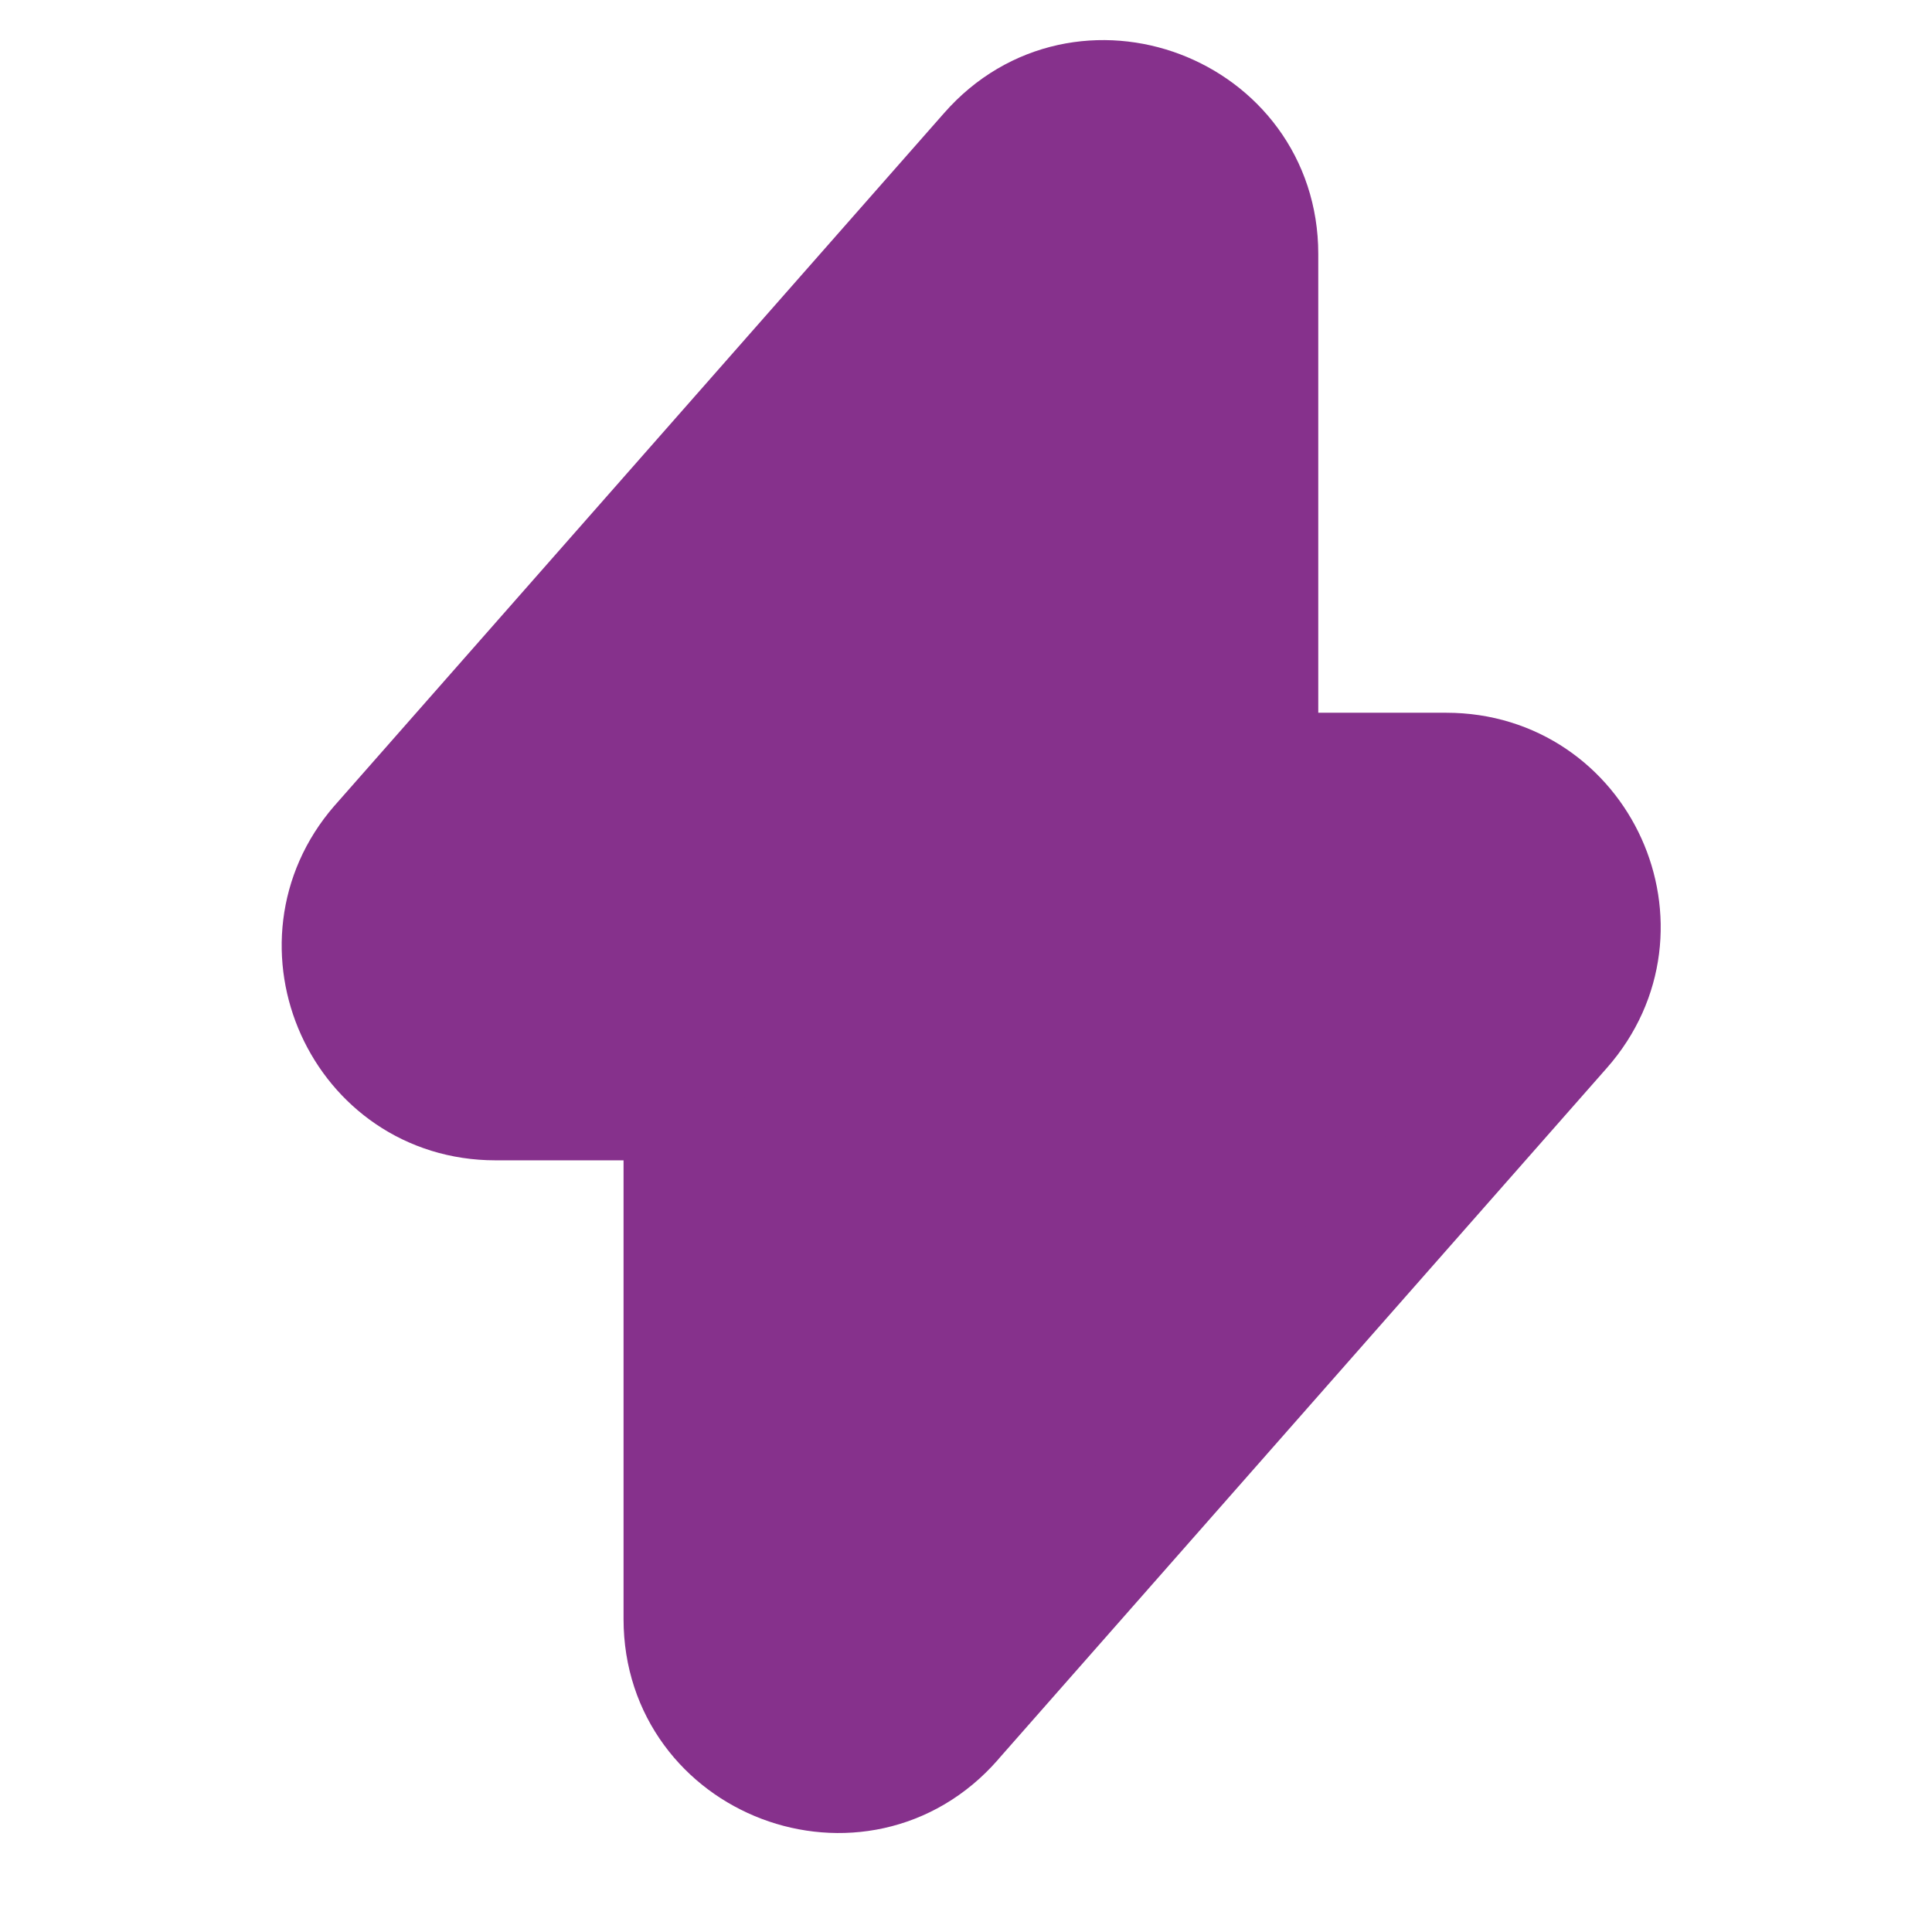
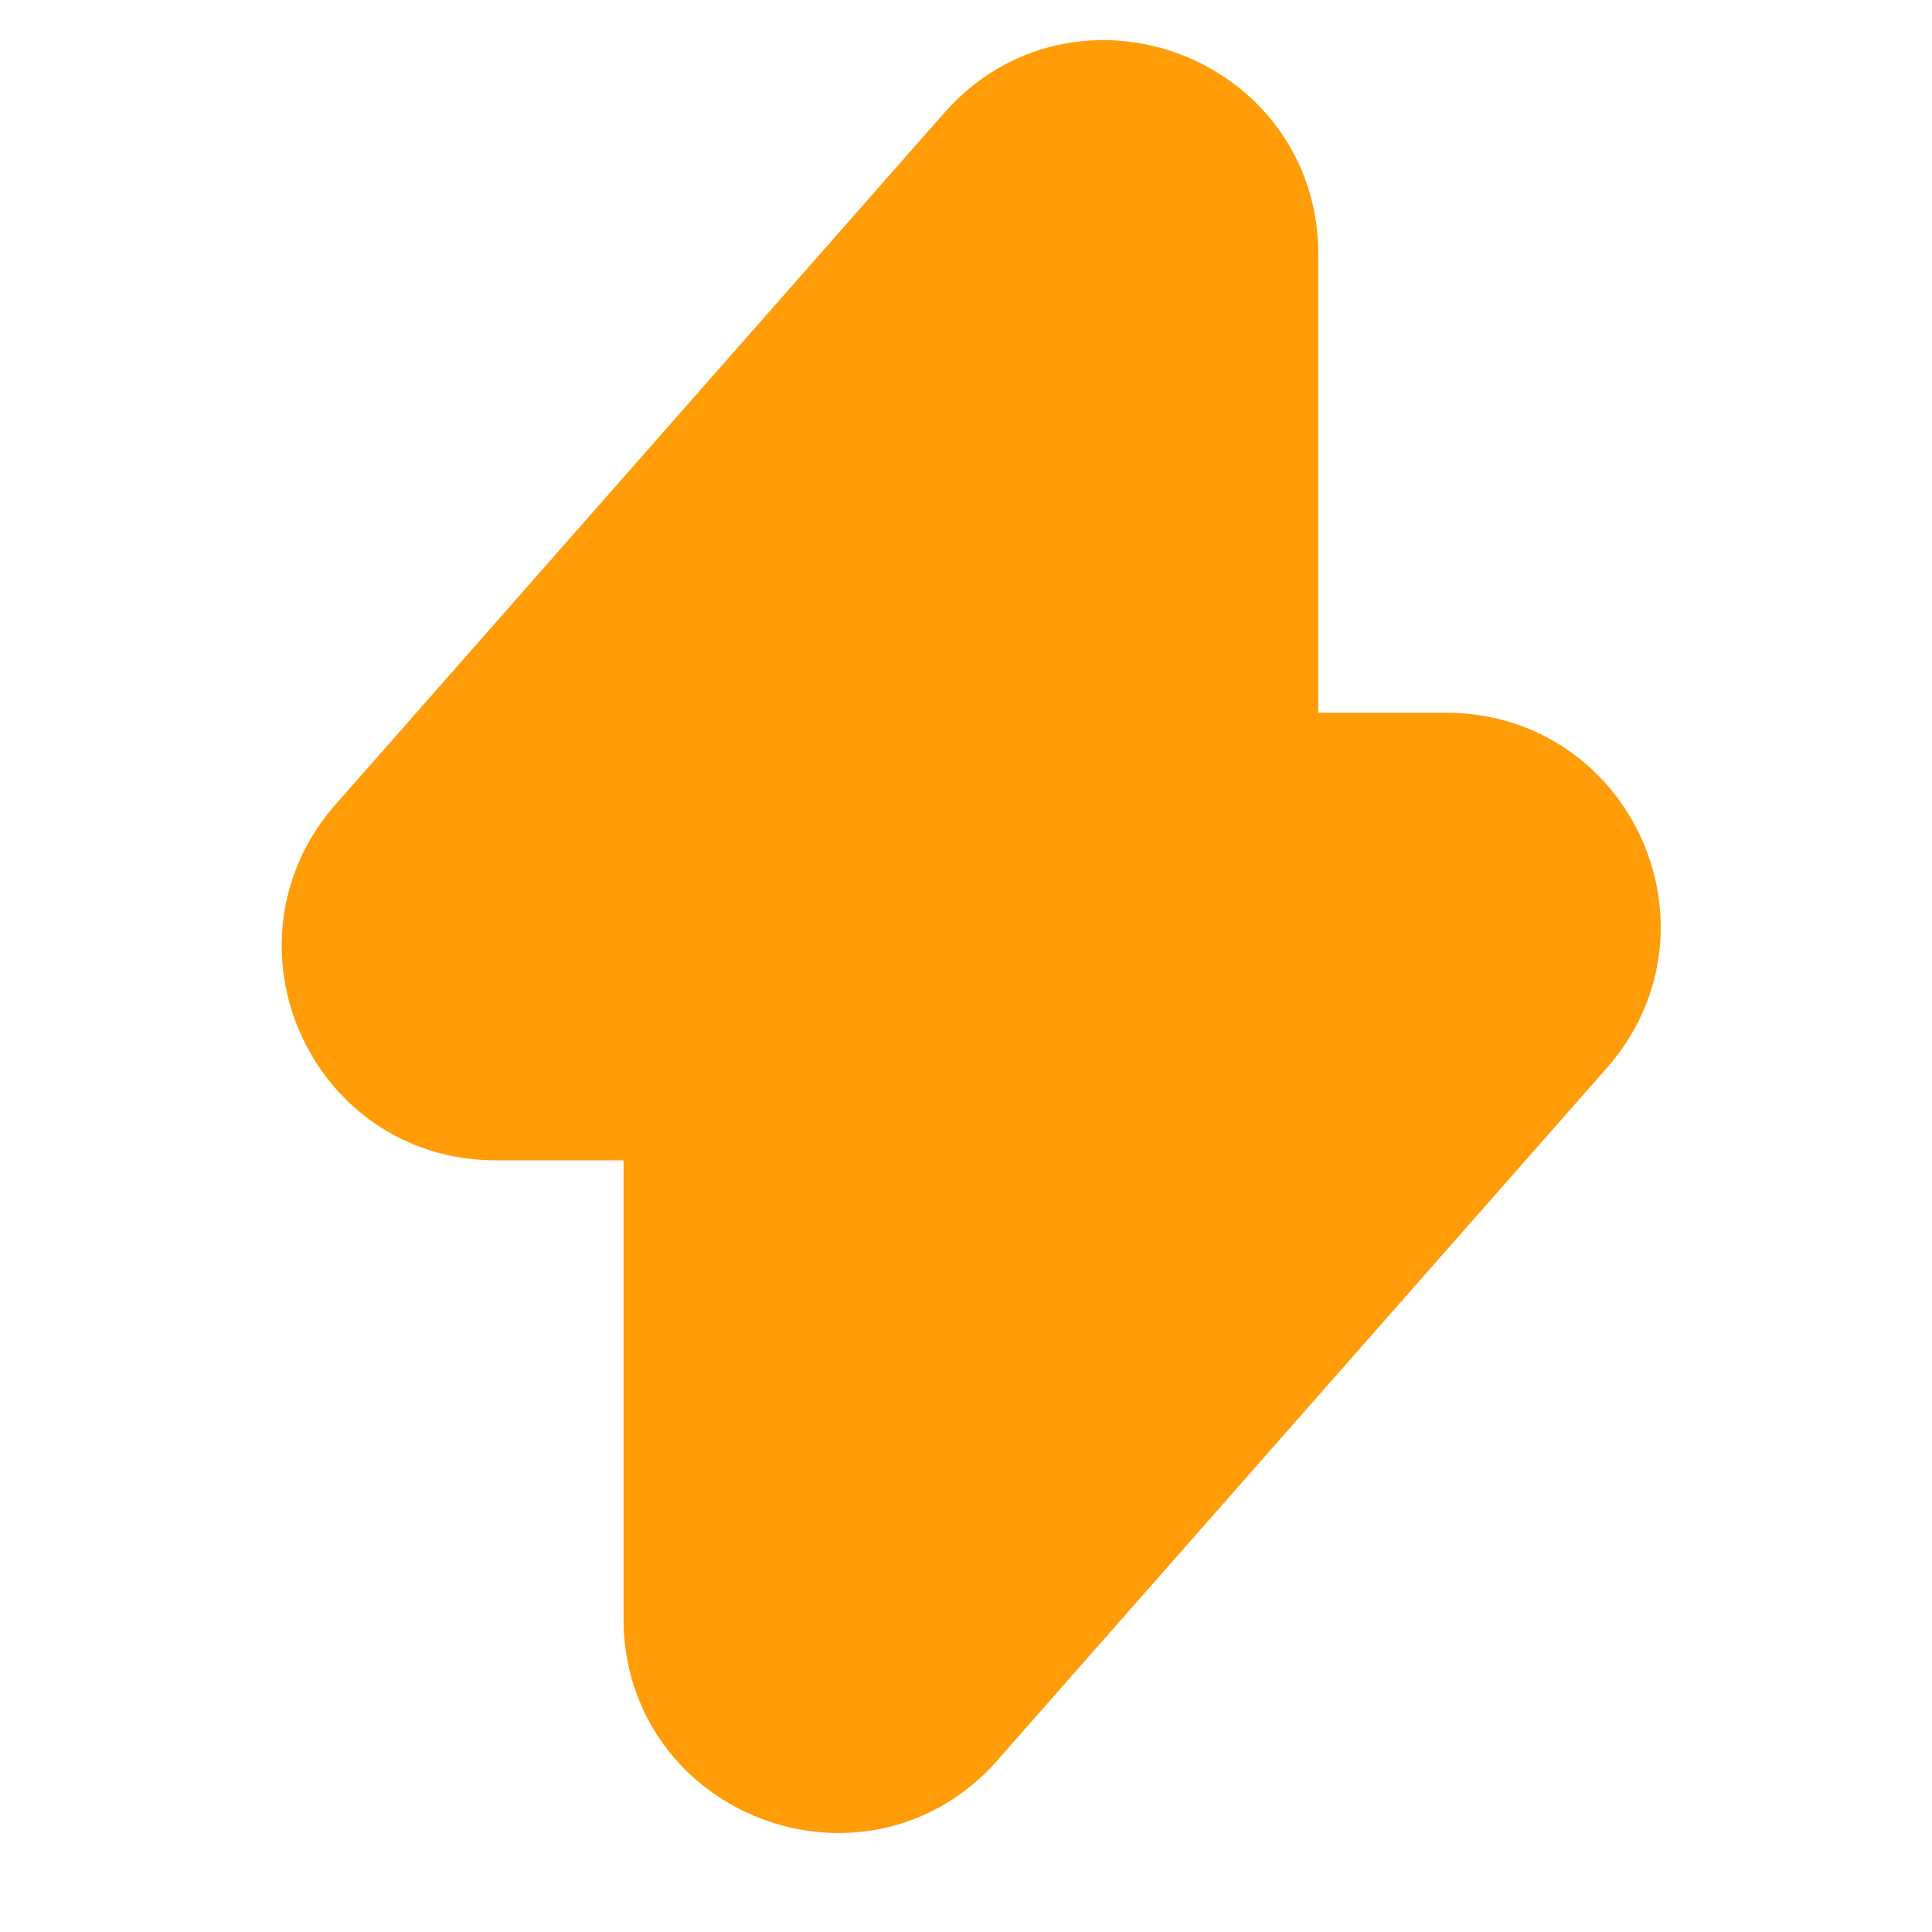
<svg xmlns="http://www.w3.org/2000/svg" width="24" height="24" viewBox="0 0 24 24" fill="none">
-   <path d="M19.399 12.77L19.399 12.77C20.487 11.534 19.609 9.604 17.966 9.604H15.626V3.154C15.626 1.406 13.451 0.577 12.292 1.899C12.292 1.9 12.292 1.9 12.291 1.9L4.723 10.499L4.723 10.499L4.719 10.503C3.653 11.733 4.516 13.664 6.156 13.664H8.496V20.114C8.496 21.863 10.671 22.692 11.83 21.369C11.83 21.369 11.83 21.368 11.83 21.368L19.399 12.77Z" fill="#86318C" stroke="#86318C" stroke-width="1.5" stroke-miterlimit="10" stroke-linecap="round" stroke-linejoin="round" />
+   <path d="M19.399 12.77L19.399 12.77C20.487 11.534 19.609 9.604 17.966 9.604H15.626V3.154C15.626 1.406 13.451 0.577 12.292 1.899C12.292 1.9 12.292 1.9 12.291 1.9L4.723 10.499L4.723 10.499L4.719 10.503C3.653 11.733 4.516 13.664 6.156 13.664H8.496V20.114C8.496 21.863 10.671 22.692 11.83 21.369C11.83 21.369 11.83 21.368 11.83 21.368L19.399 12.77Z" fill="#FF9C08" stroke="#FF9C08" stroke-width="1.5" stroke-miterlimit="10" stroke-linecap="round" stroke-linejoin="round" />
</svg>
